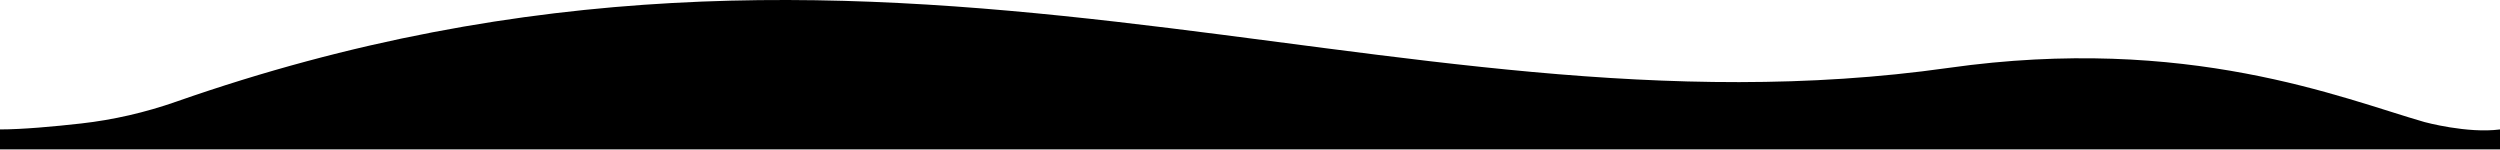
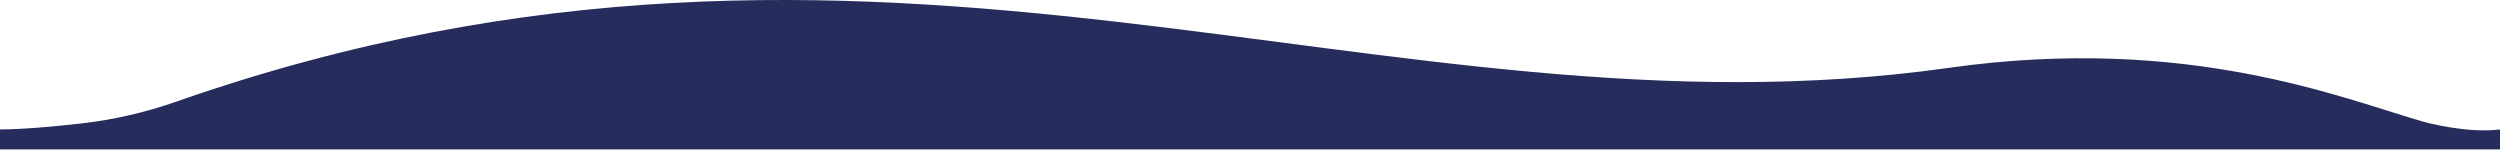
- <svg xmlns="http://www.w3.org/2000/svg" id="Layer_2" viewBox="0 0 1920 114.73">
+ <svg xmlns="http://www.w3.org/2000/svg" fill="#262C5B" id="Layer_2" viewBox="0 0 1920 114.73">
  <g id="Layer_1-2">
    <path d="M1753,114.73H0v-15.33c17.16,0,41.51-2.23,62.3-4.57,24.87-2.8,49.34-8.46,72.96-16.73,544.44-190.56,927.09,35.46,1361.25-25.97,183.65-25.98,302.41,23.51,365.49,41.6,0,0,33,9,58,5.67v15.33h-167Z" />
  </g>
</svg>
